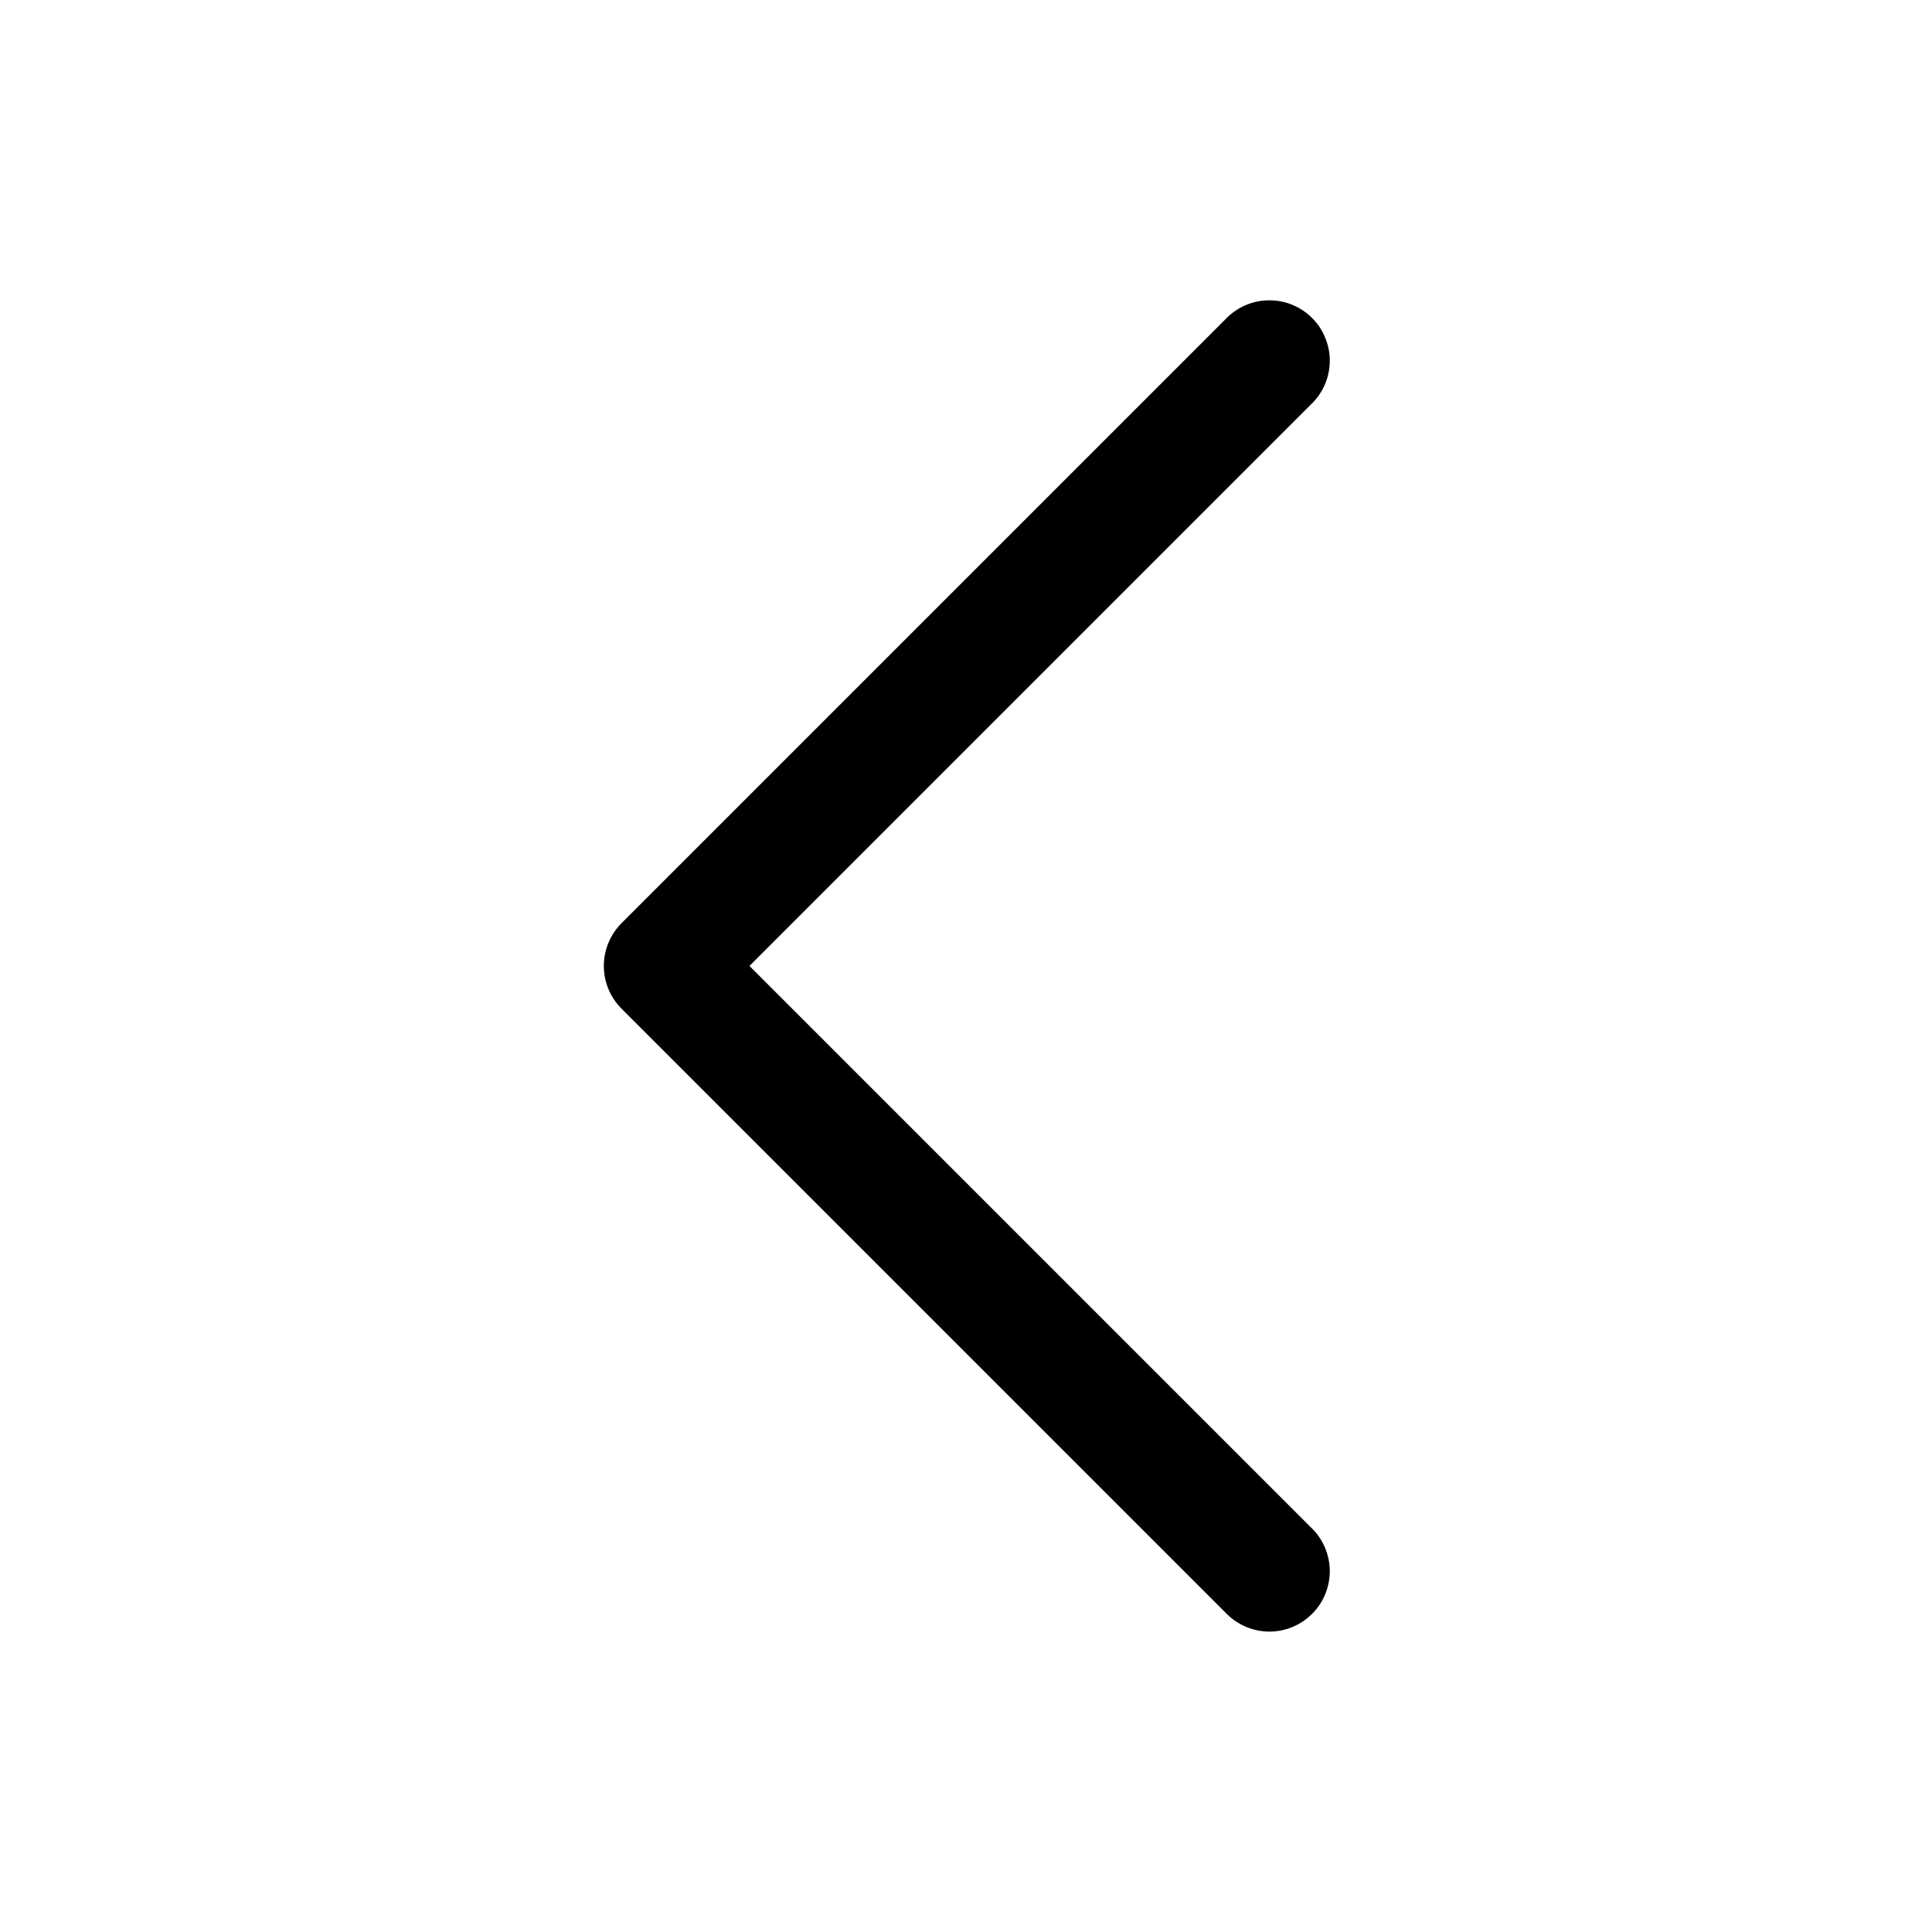
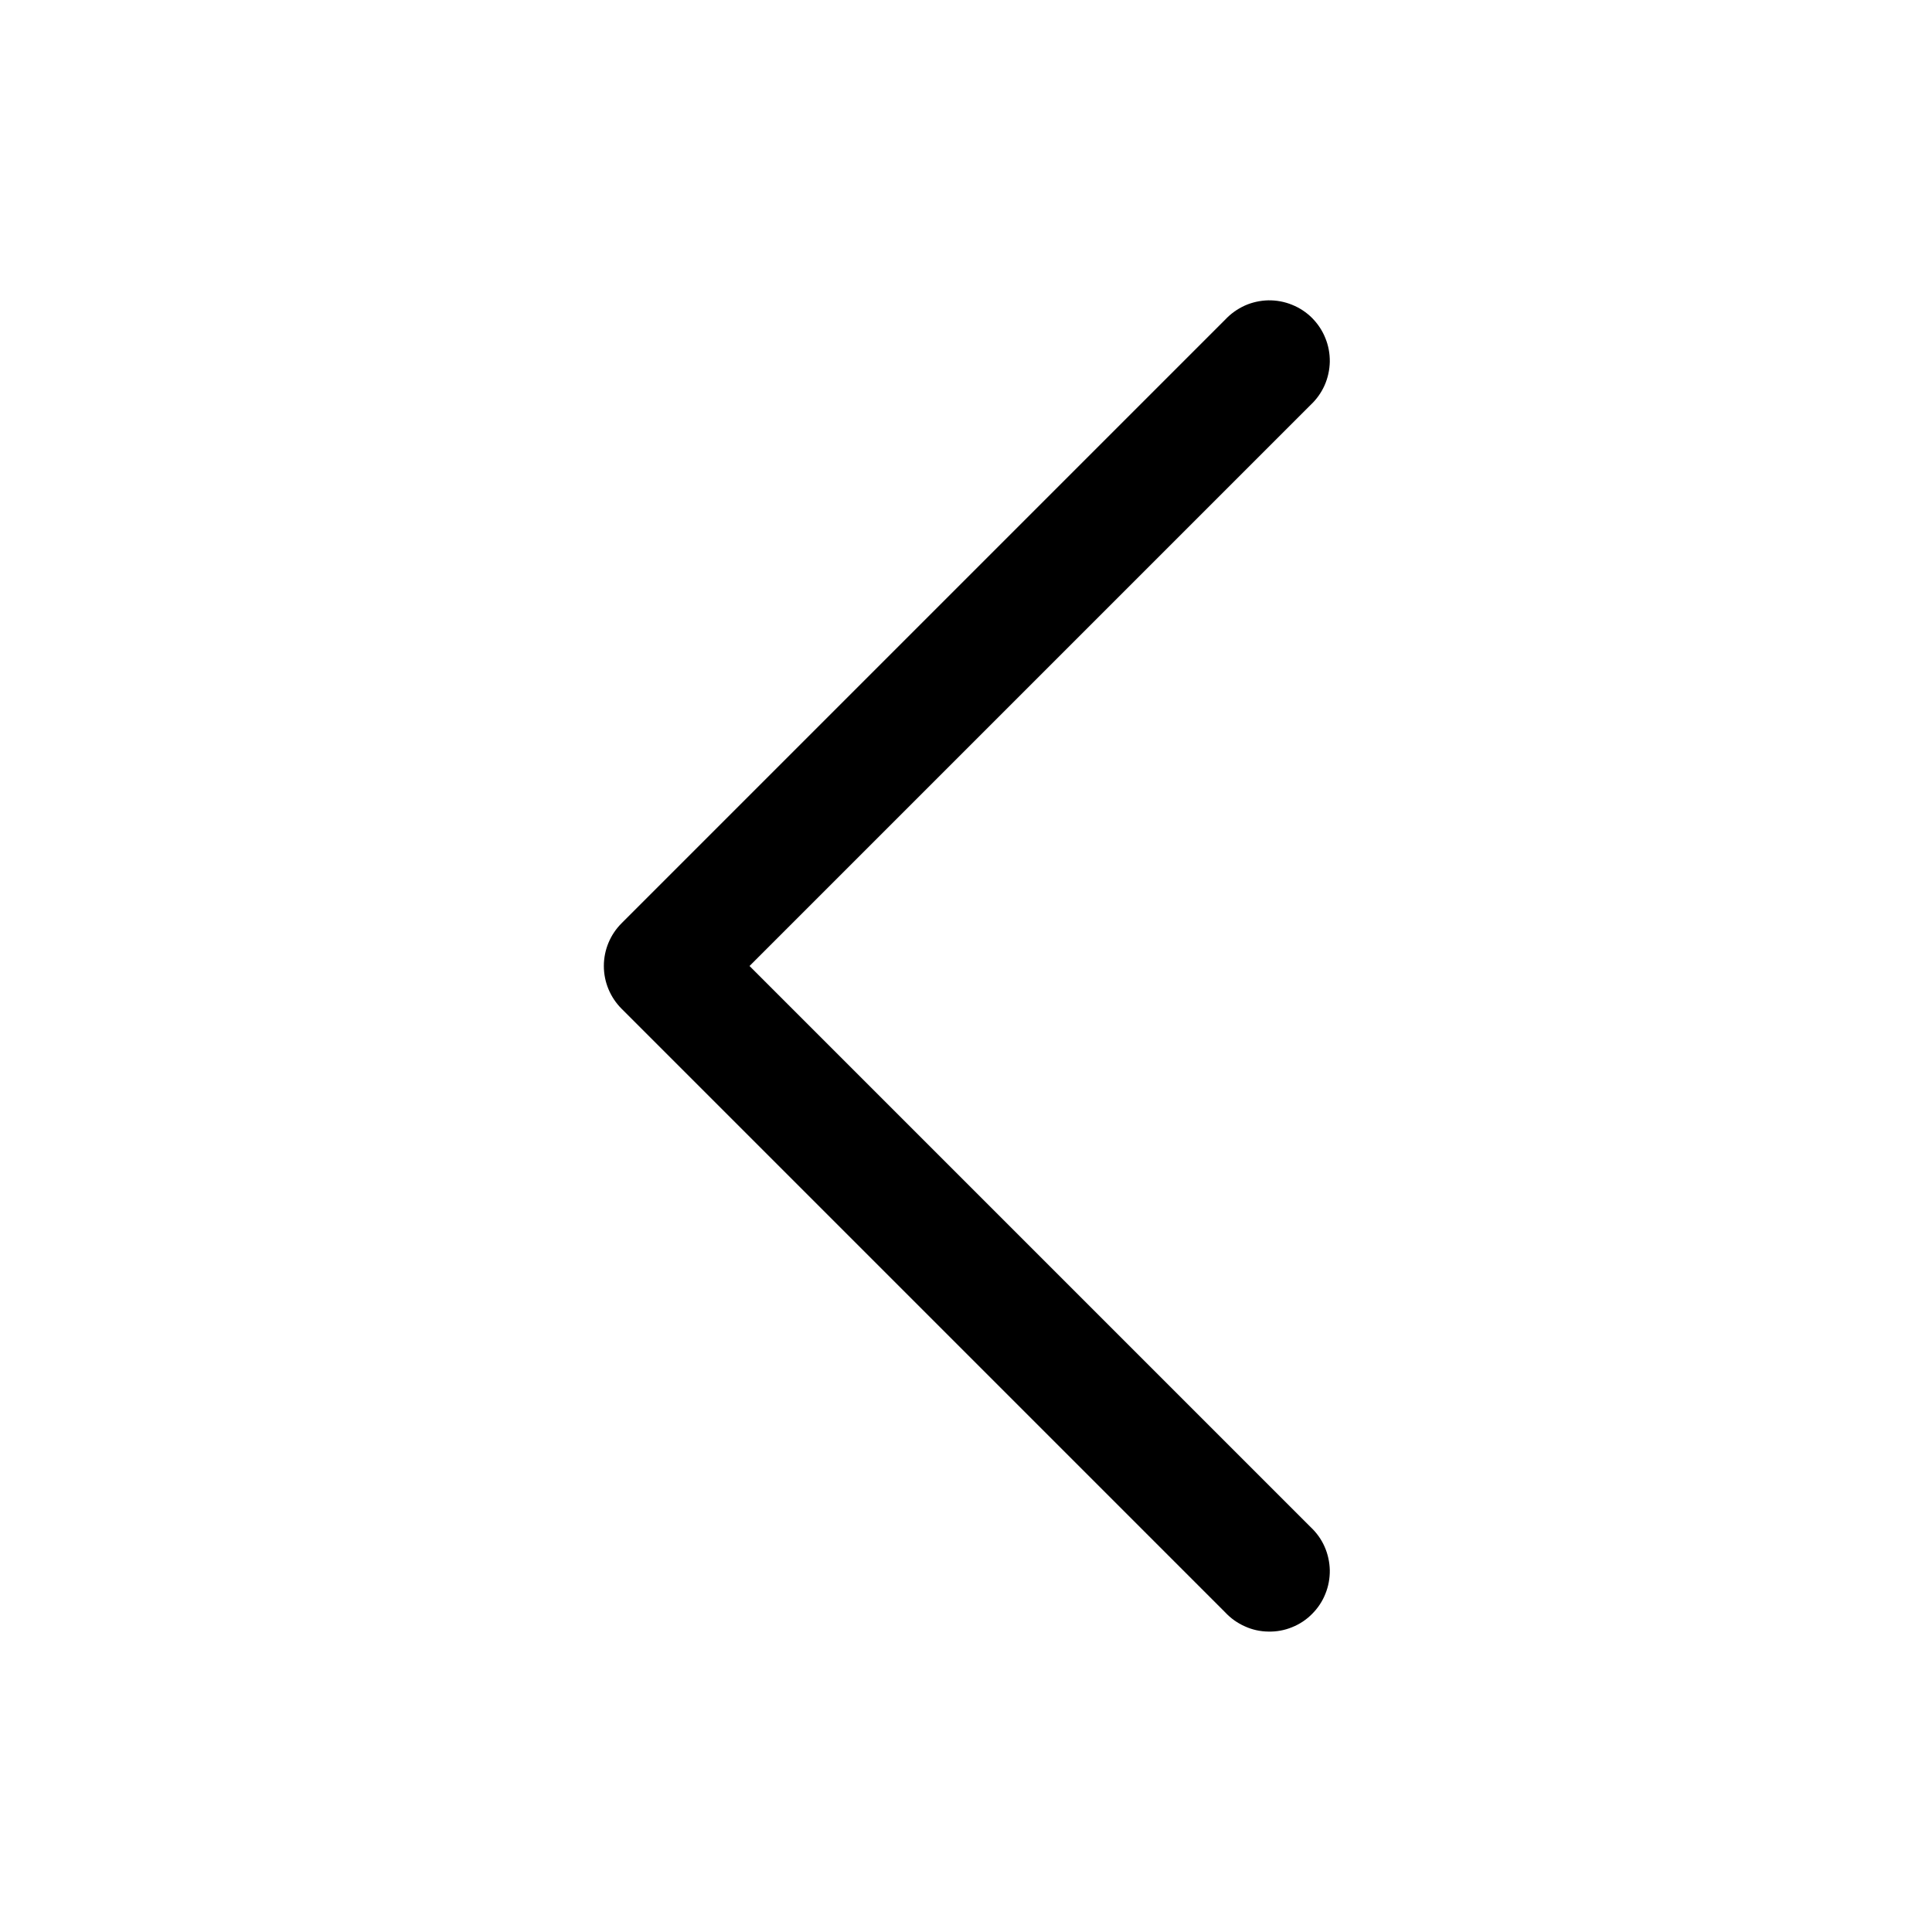
- <svg xmlns="http://www.w3.org/2000/svg" width="24" height="24" viewBox="0 0 24 24" fill="none">
-   <path fill-rule="evenodd" clip-rule="evenodd" d="M7.72 12.529C7.58 12.389 7.501 12.198 7.501 11.999C7.501 11.8 7.58 11.61 7.72 11.469L15.22 3.969C15.289 3.895 15.372 3.836 15.464 3.795C15.556 3.754 15.655 3.732 15.756 3.731C15.857 3.729 15.957 3.747 16.05 3.785C16.143 3.823 16.228 3.879 16.299 3.95C16.371 4.021 16.427 4.106 16.464 4.2C16.502 4.293 16.521 4.393 16.519 4.494C16.517 4.594 16.495 4.694 16.454 4.786C16.413 4.878 16.354 4.961 16.28 5.029L9.31 11.999L16.28 18.969C16.354 19.038 16.413 19.121 16.454 19.213C16.495 19.305 16.517 19.404 16.519 19.505C16.521 19.605 16.502 19.705 16.464 19.799C16.427 19.892 16.371 19.977 16.299 20.048C16.228 20.119 16.143 20.176 16.05 20.213C15.957 20.251 15.857 20.27 15.756 20.268C15.655 20.266 15.556 20.244 15.464 20.203C15.372 20.162 15.289 20.103 15.22 20.029L7.72 12.529Z" fill="black" />
+ <svg xmlns="http://www.w3.org/2000/svg" width="20" height="20" viewBox="0 0 20 20" fill="none">
+   <path fill-rule="evenodd" clip-rule="evenodd" d="M6.434 10.442C6.317 10.324 6.251 10.166 6.251 10C6.251 9.834 6.317 9.675 6.434 9.558L12.684 3.308C12.741 3.247 12.81 3.198 12.887 3.163C12.963 3.129 13.046 3.111 13.13 3.109C13.214 3.108 13.297 3.123 13.375 3.155C13.453 3.186 13.524 3.233 13.583 3.292C13.642 3.352 13.689 3.422 13.72 3.5C13.752 3.578 13.767 3.661 13.766 3.745C13.764 3.829 13.746 3.912 13.712 3.989C13.678 4.065 13.629 4.134 13.567 4.192L7.759 10L13.567 15.808C13.629 15.866 13.678 15.934 13.712 16.011C13.746 16.088 13.764 16.171 13.766 16.255C13.767 16.338 13.752 16.422 13.72 16.5C13.689 16.578 13.642 16.648 13.583 16.707C13.524 16.767 13.453 16.814 13.375 16.845C13.297 16.877 13.214 16.892 13.13 16.89C13.046 16.889 12.963 16.871 12.887 16.836C12.81 16.802 12.741 16.753 12.684 16.692L6.434 10.442Z" fill="black" />
</svg>
